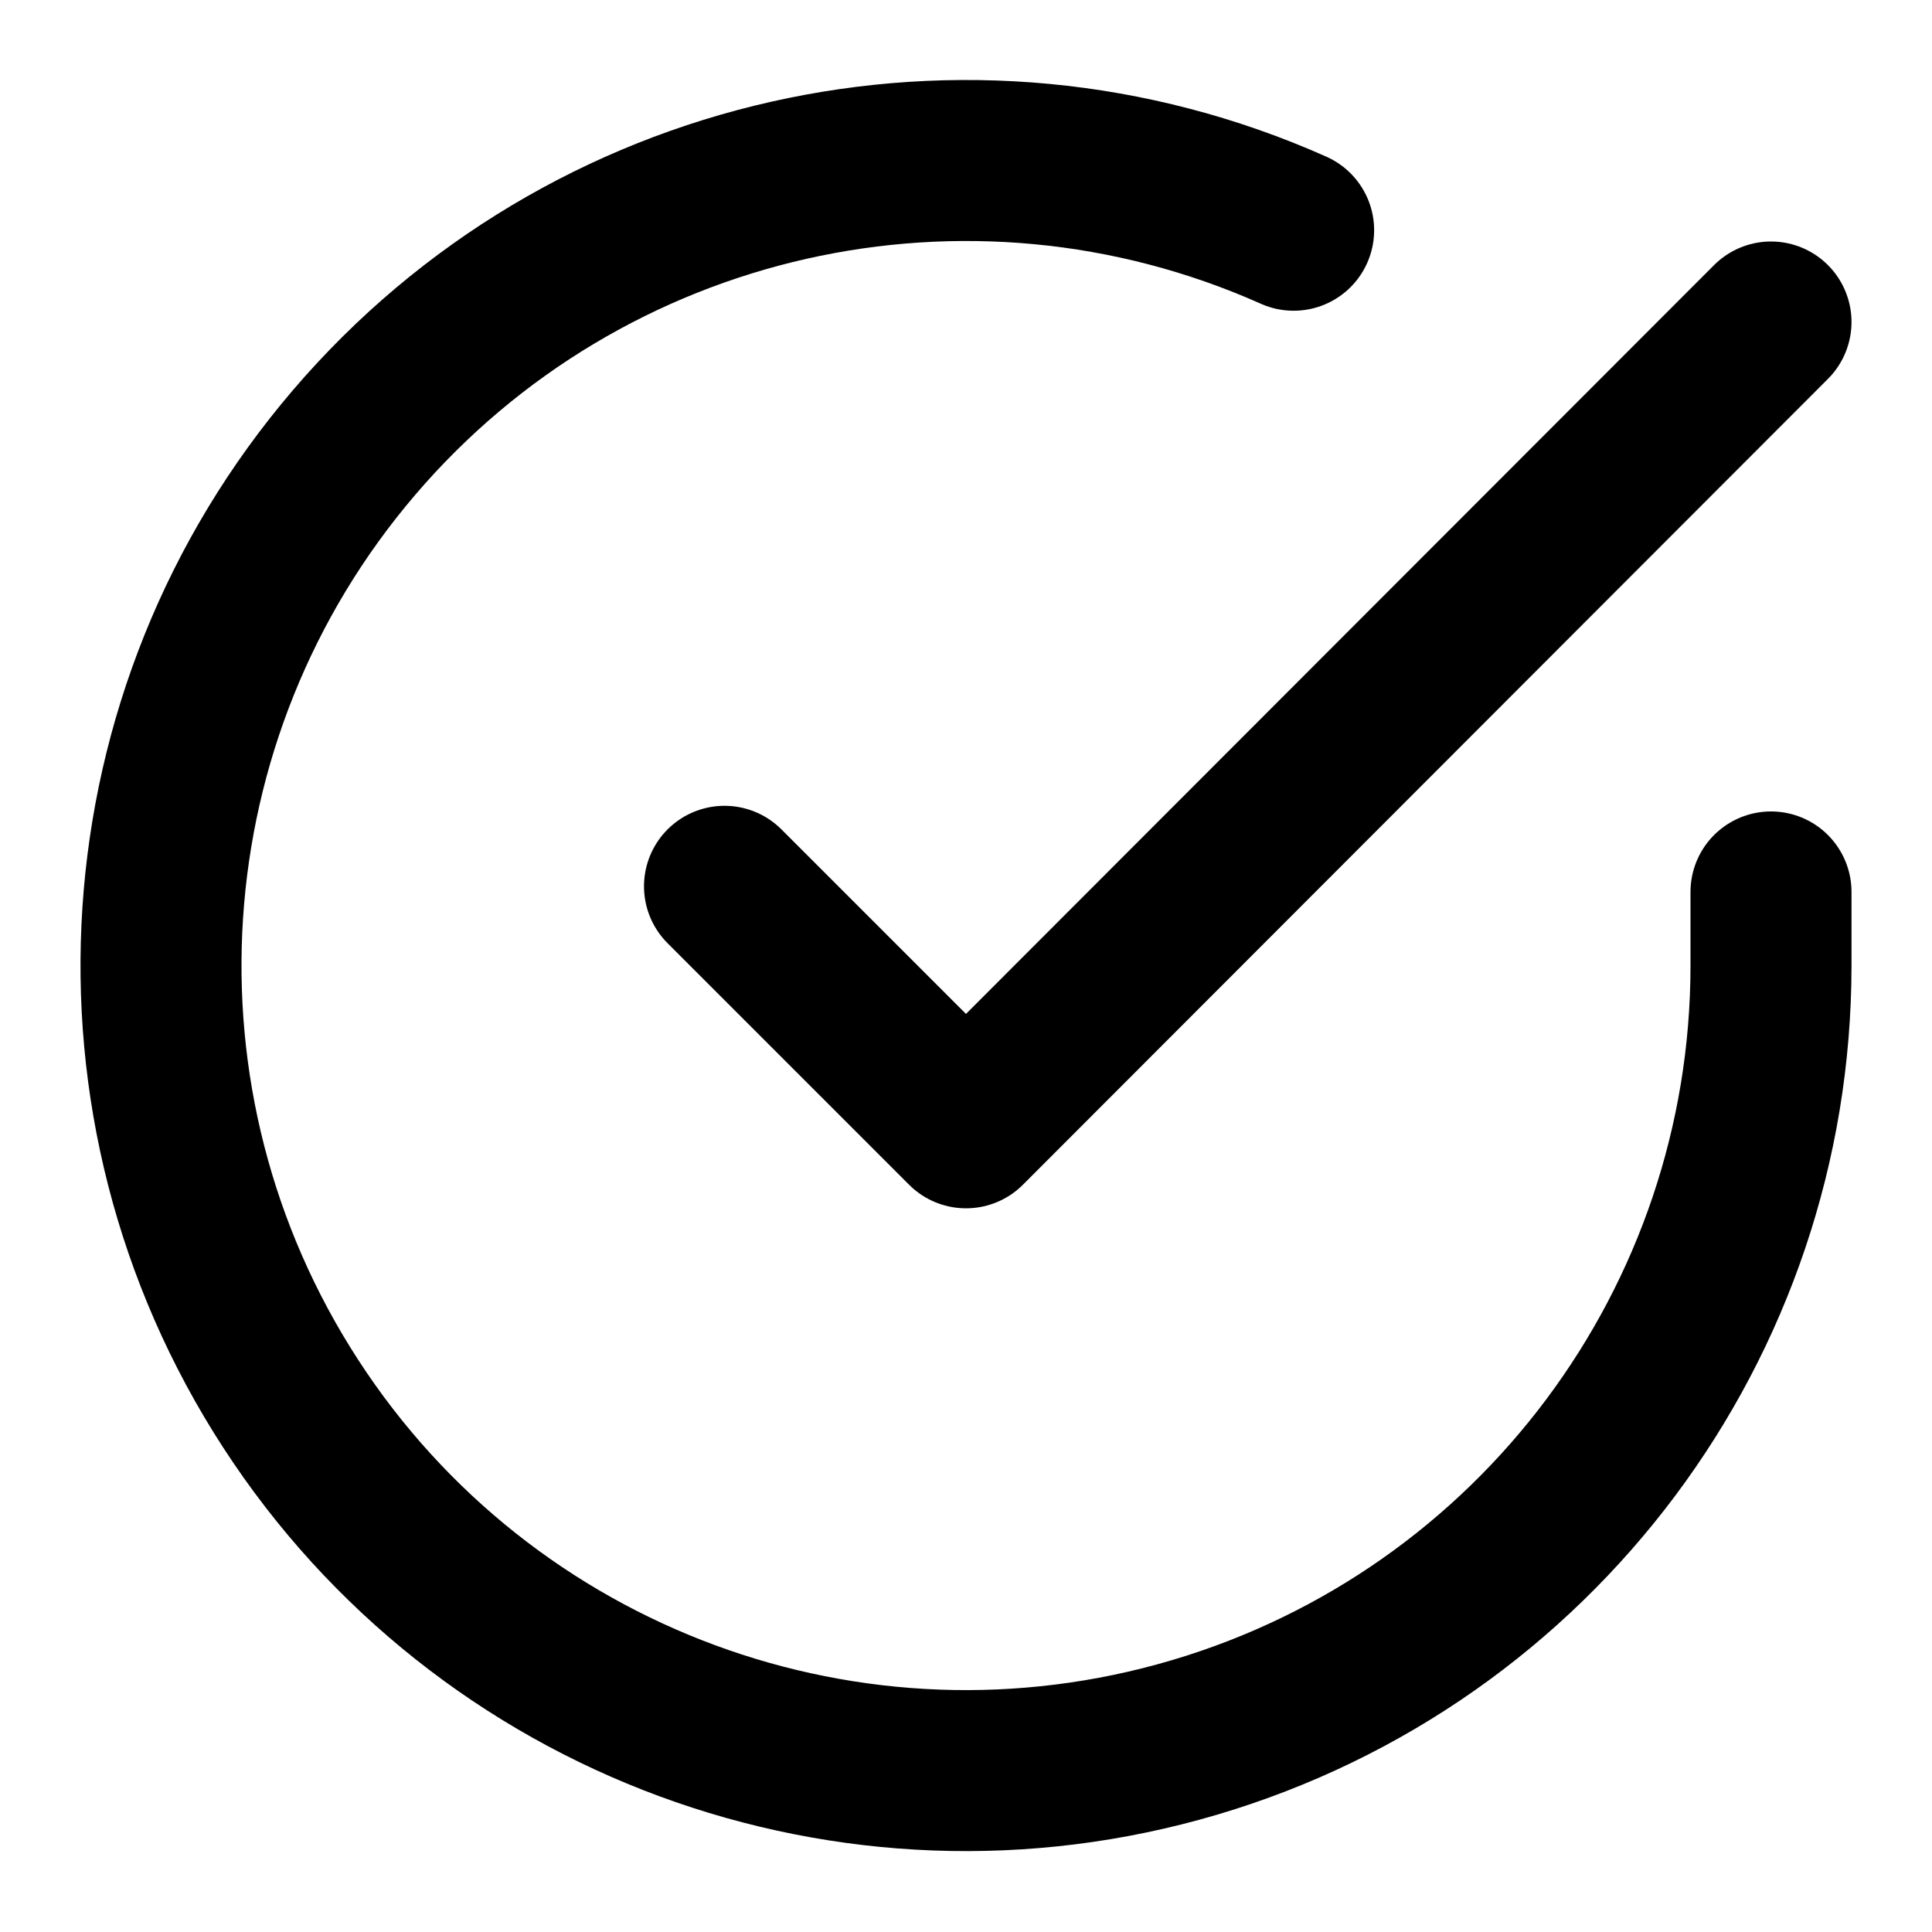
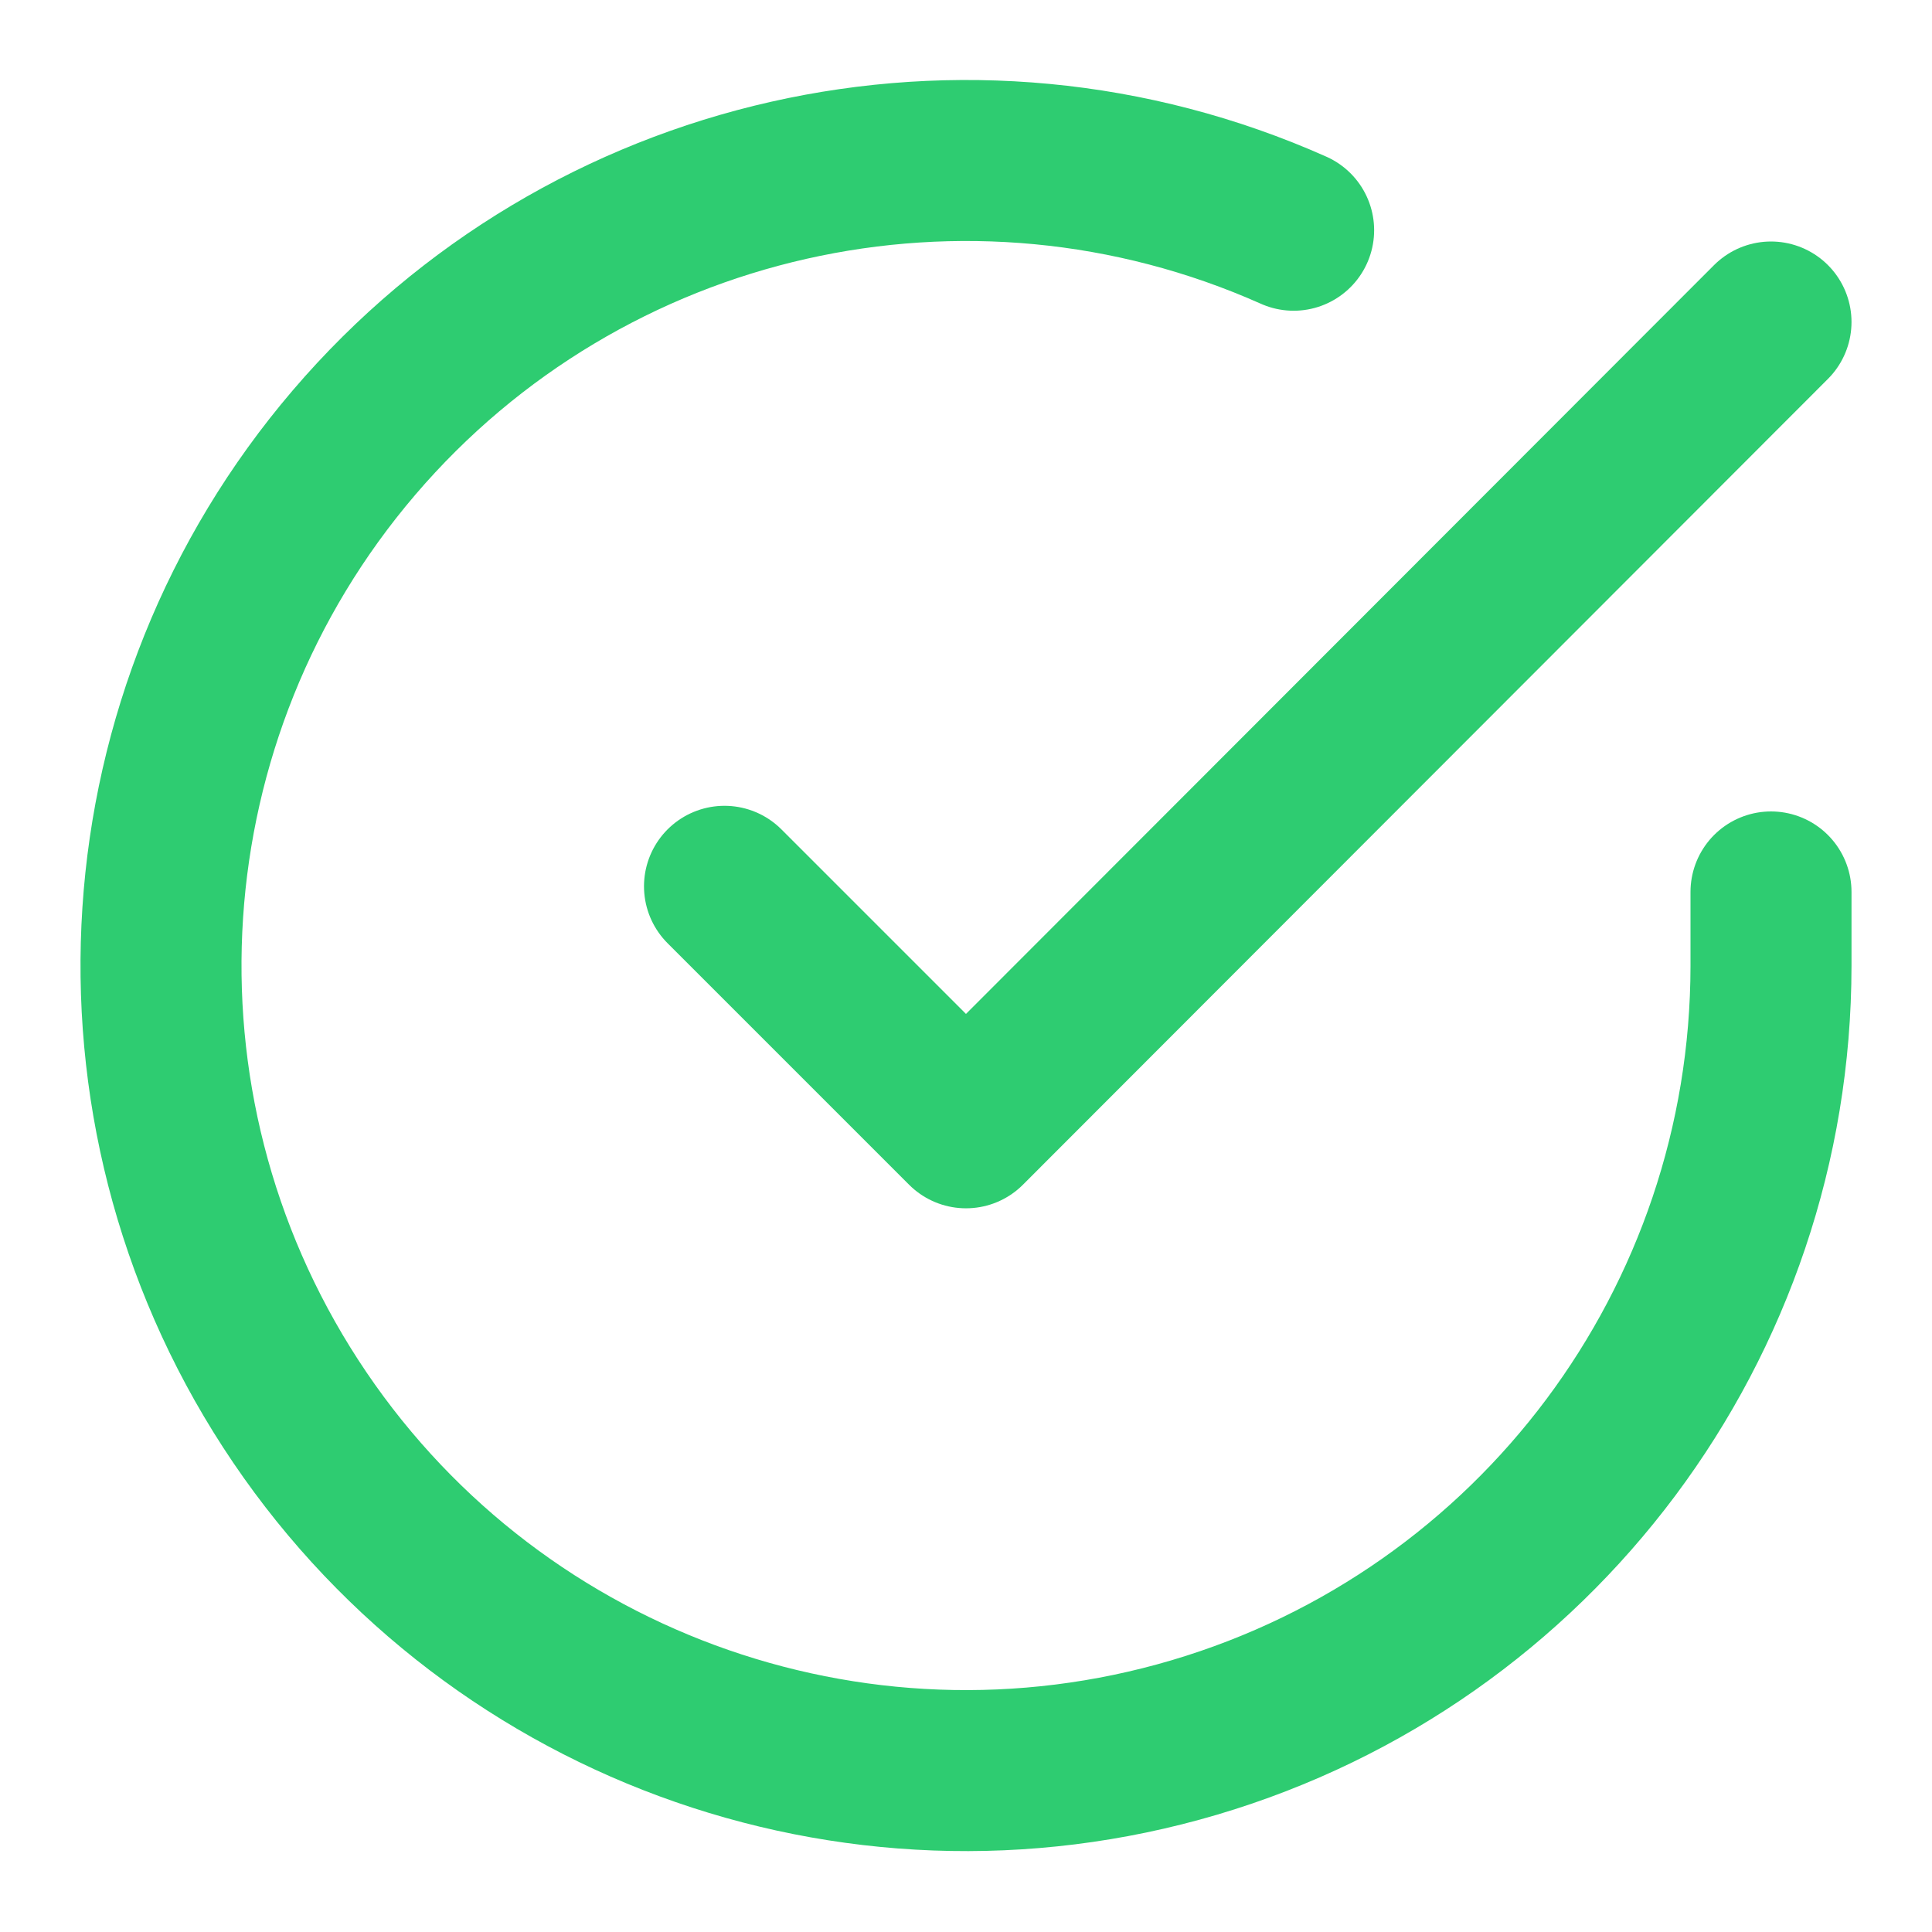
- <svg viewBox="0 0 24 24" fill="none" stroke="currentColor" stroke-width="2" stroke-linecap="round" stroke-linejoin="round">
+ <svg xmlns="http://www.w3.org/2000/svg" viewBox="0 0 24 24" fill="none" stroke="#2ECC71" stroke-width="2" stroke-linecap="round" stroke-linejoin="round">
  <path d="M22 11.08V12a10 10 0 1 1-5.93-9.14" />
  <polyline points="22 4 12 14.01 9 11.01" />
</svg>
